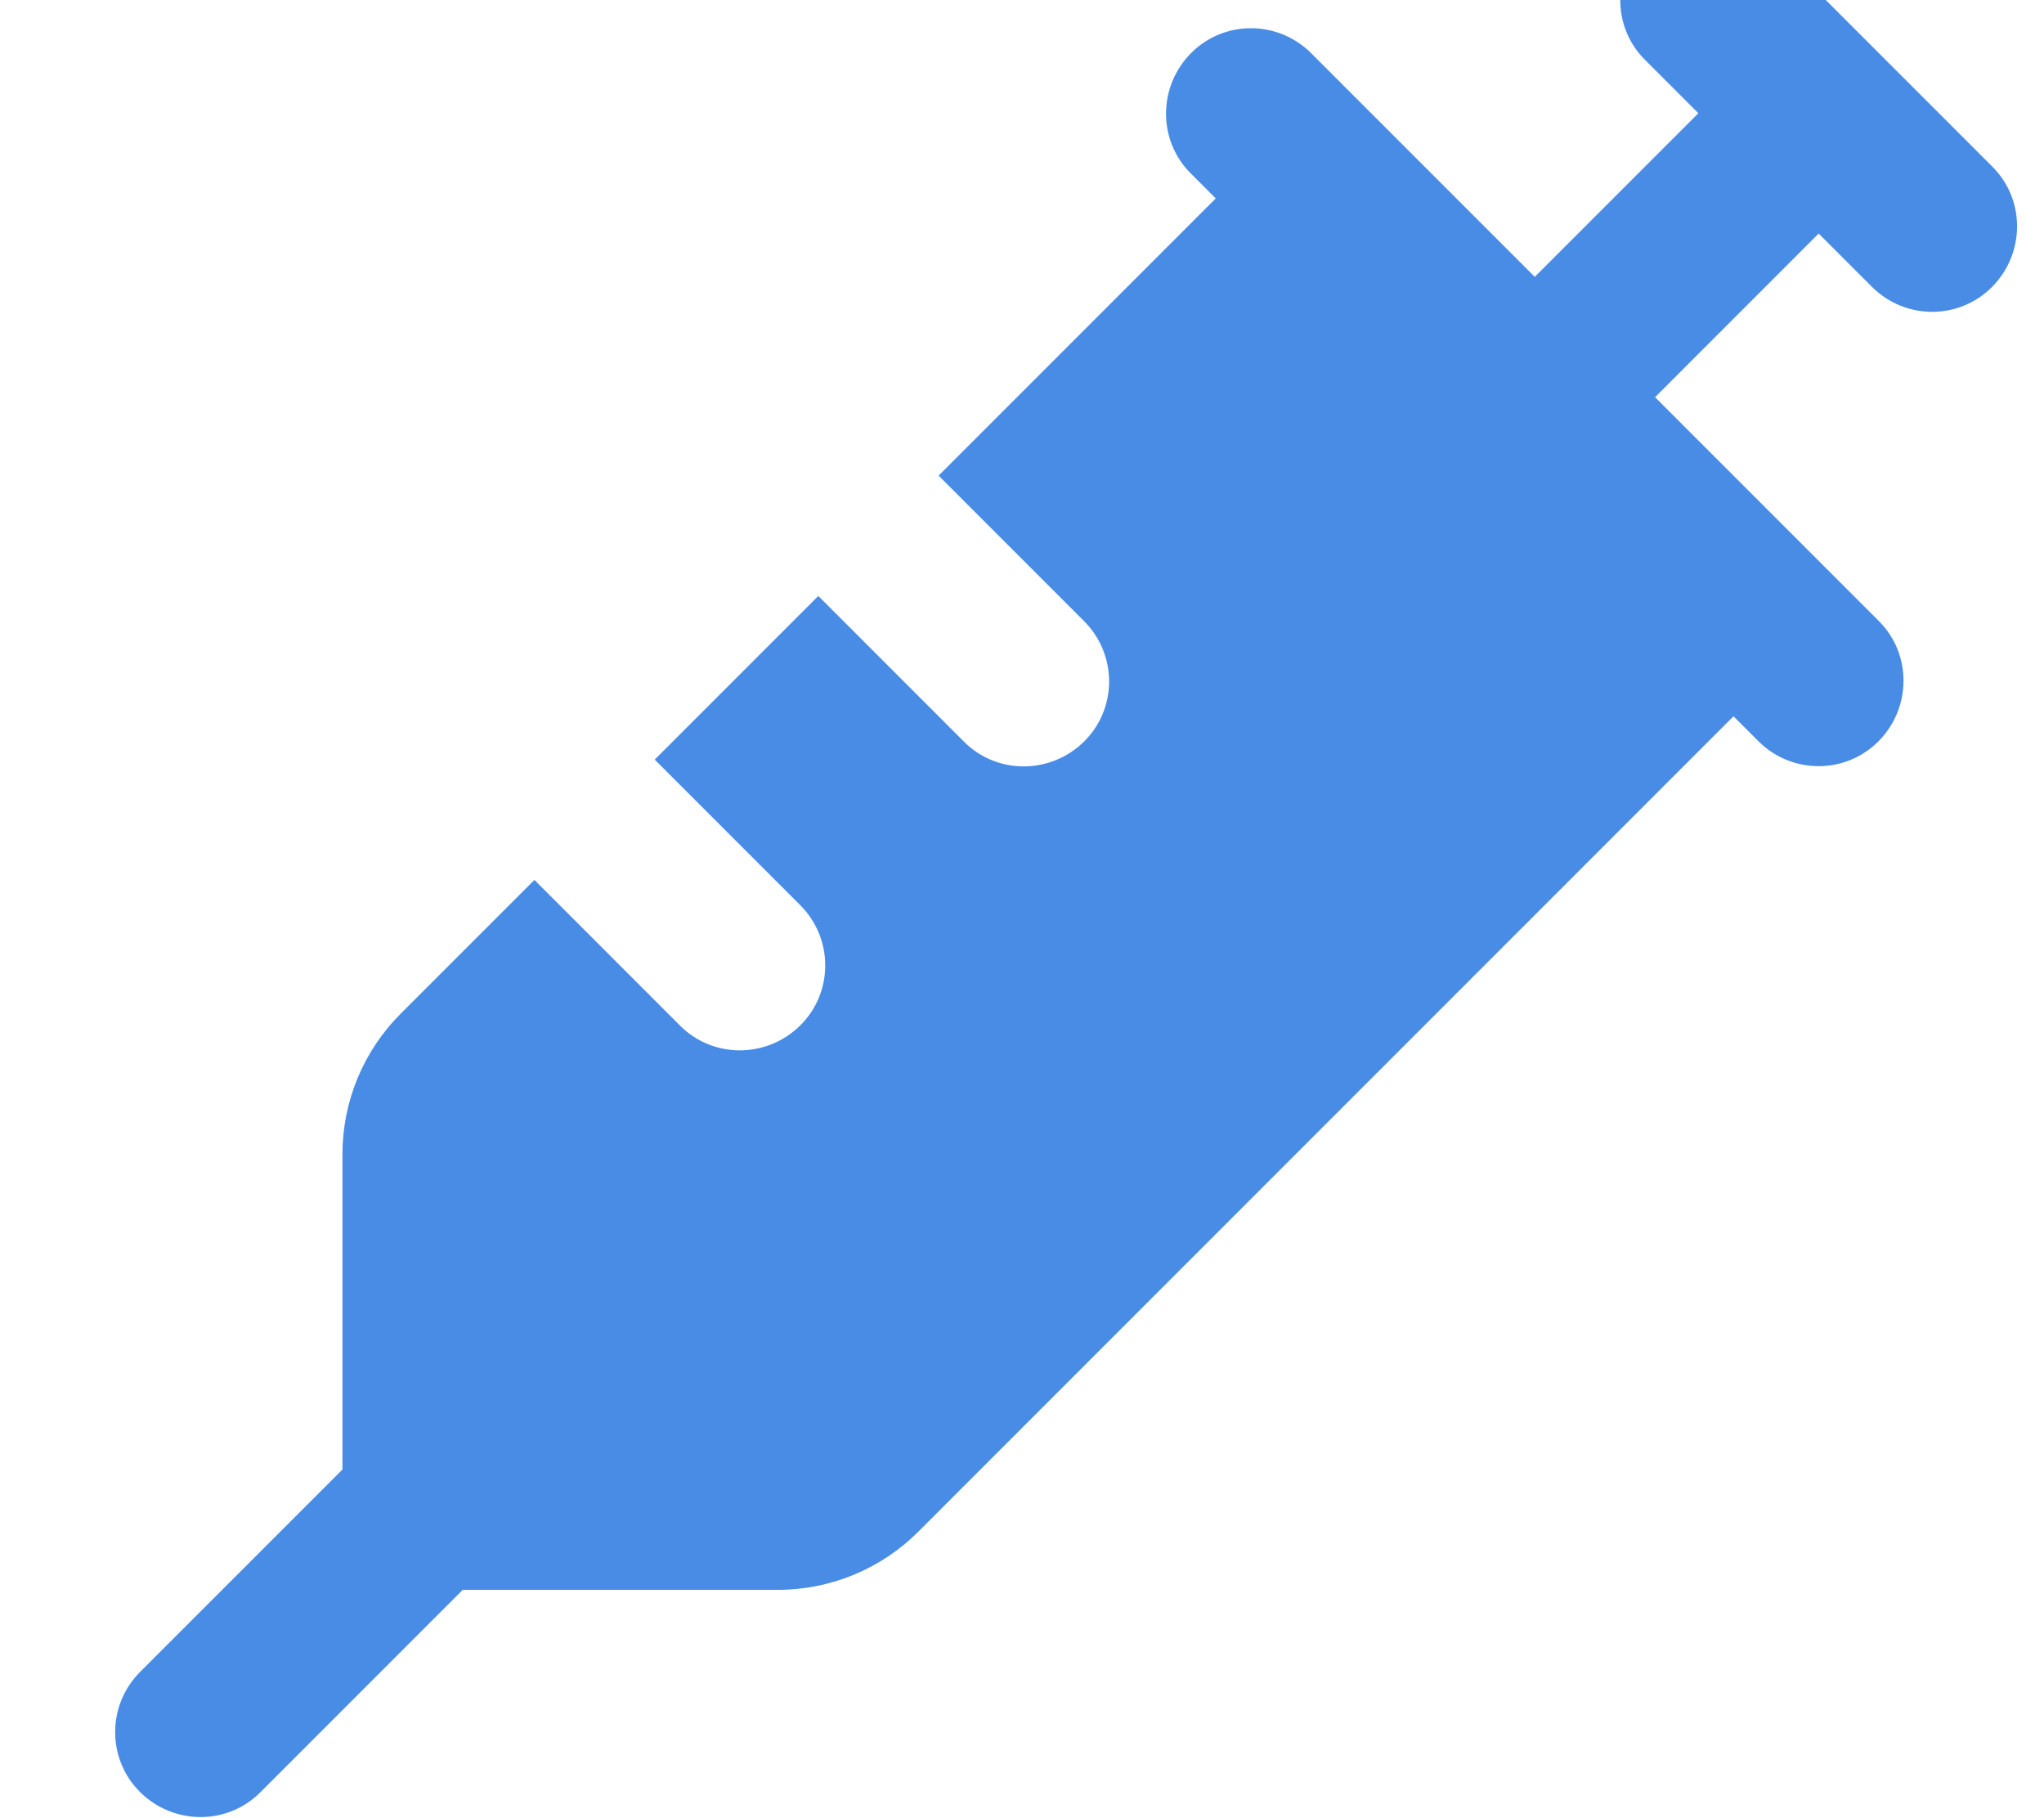
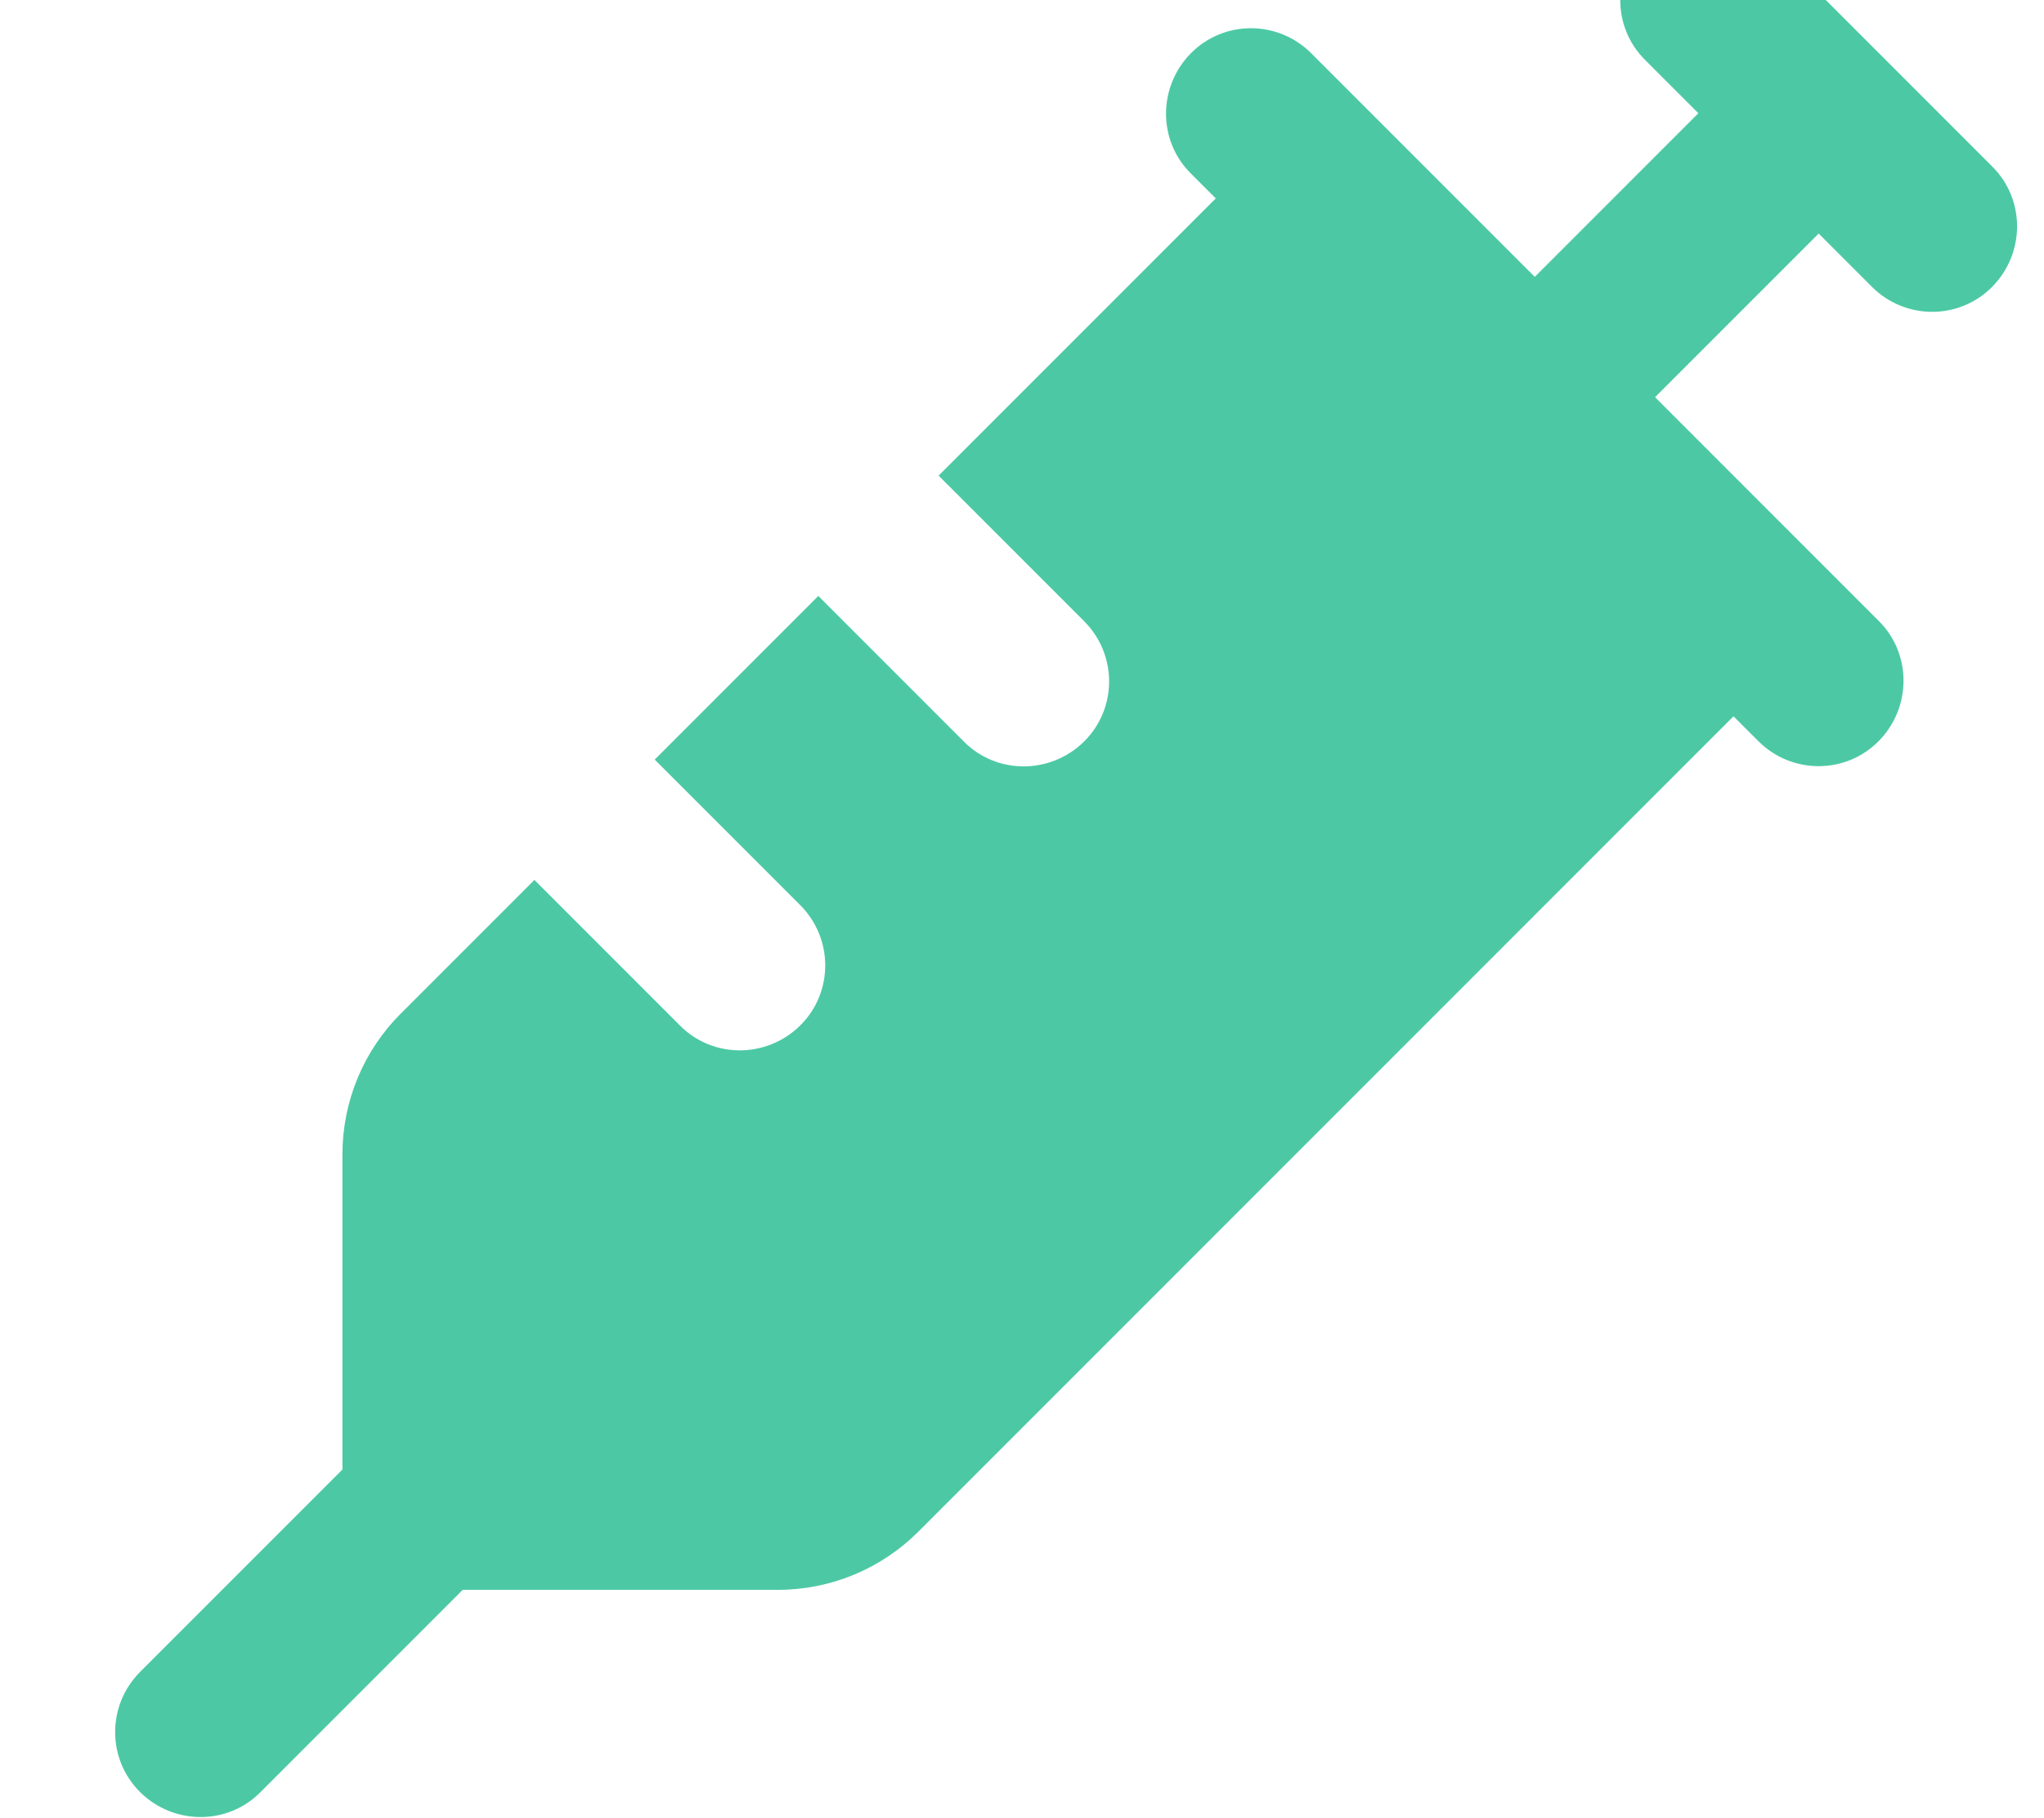
<svg xmlns="http://www.w3.org/2000/svg" viewBox="0 0 576 512">
-   <path fill="rgb(73, 140, 230)" d="M497.5-17c-9.4-9.4-24.6-9.4-33.9 0s-9.4 24.6 0 33.9l15 15-46.1 46.1-63-63c-9.4-9.4-24.6-9.4-33.9 0s-9.4 24.6 0 33.9l7 7-78.1 78.1 41 41c9.4 9.4 9.4 24.6 0 33.9s-24.6 9.4-33.9 0l-41-41-46.1 46.1 41 41c9.4 9.4 9.4 24.6 0 33.9s-24.6 9.4-33.9 0l-41-41-37.7 37.7c-10.5 10.5-16.4 24.7-16.4 39.6l0 88.8-57 57c-9.4 9.4-9.4 24.6 0 33.9s24.6 9.4 33.9 0l57-57 88.8 0c14.9 0 29.1-5.9 39.6-16.4l229.7-229.7 7 7c9.4 9.4 24.6 9.4 33.9 0s9.4-24.6 0-33.9l-63-63 46.1-46.1 15 15c9.4 9.4 24.6 9.4 33.9 0s9.4-24.6 0-33.9l-64-64z" />
+   <path fill="#4CC9A4" d="M497.5-17c-9.4-9.4-24.6-9.4-33.9 0s-9.4 24.6 0 33.9l15 15-46.1 46.1-63-63c-9.4-9.4-24.6-9.4-33.9 0s-9.4 24.6 0 33.9l7 7-78.1 78.1 41 41c9.4 9.4 9.4 24.6 0 33.9s-24.6 9.4-33.9 0l-41-41-46.1 46.1 41 41c9.4 9.4 9.4 24.6 0 33.9s-24.6 9.4-33.9 0l-41-41-37.7 37.7c-10.5 10.5-16.4 24.7-16.4 39.6l0 88.8-57 57c-9.4 9.4-9.4 24.6 0 33.9s24.6 9.4 33.9 0l57-57 88.8 0c14.9 0 29.1-5.9 39.6-16.4l229.7-229.7 7 7c9.4 9.4 24.6 9.4 33.9 0s9.4-24.6 0-33.9l-63-63 46.1-46.1 15 15c9.4 9.4 24.6 9.4 33.9 0s9.4-24.6 0-33.9l-64-64z" />
</svg>
